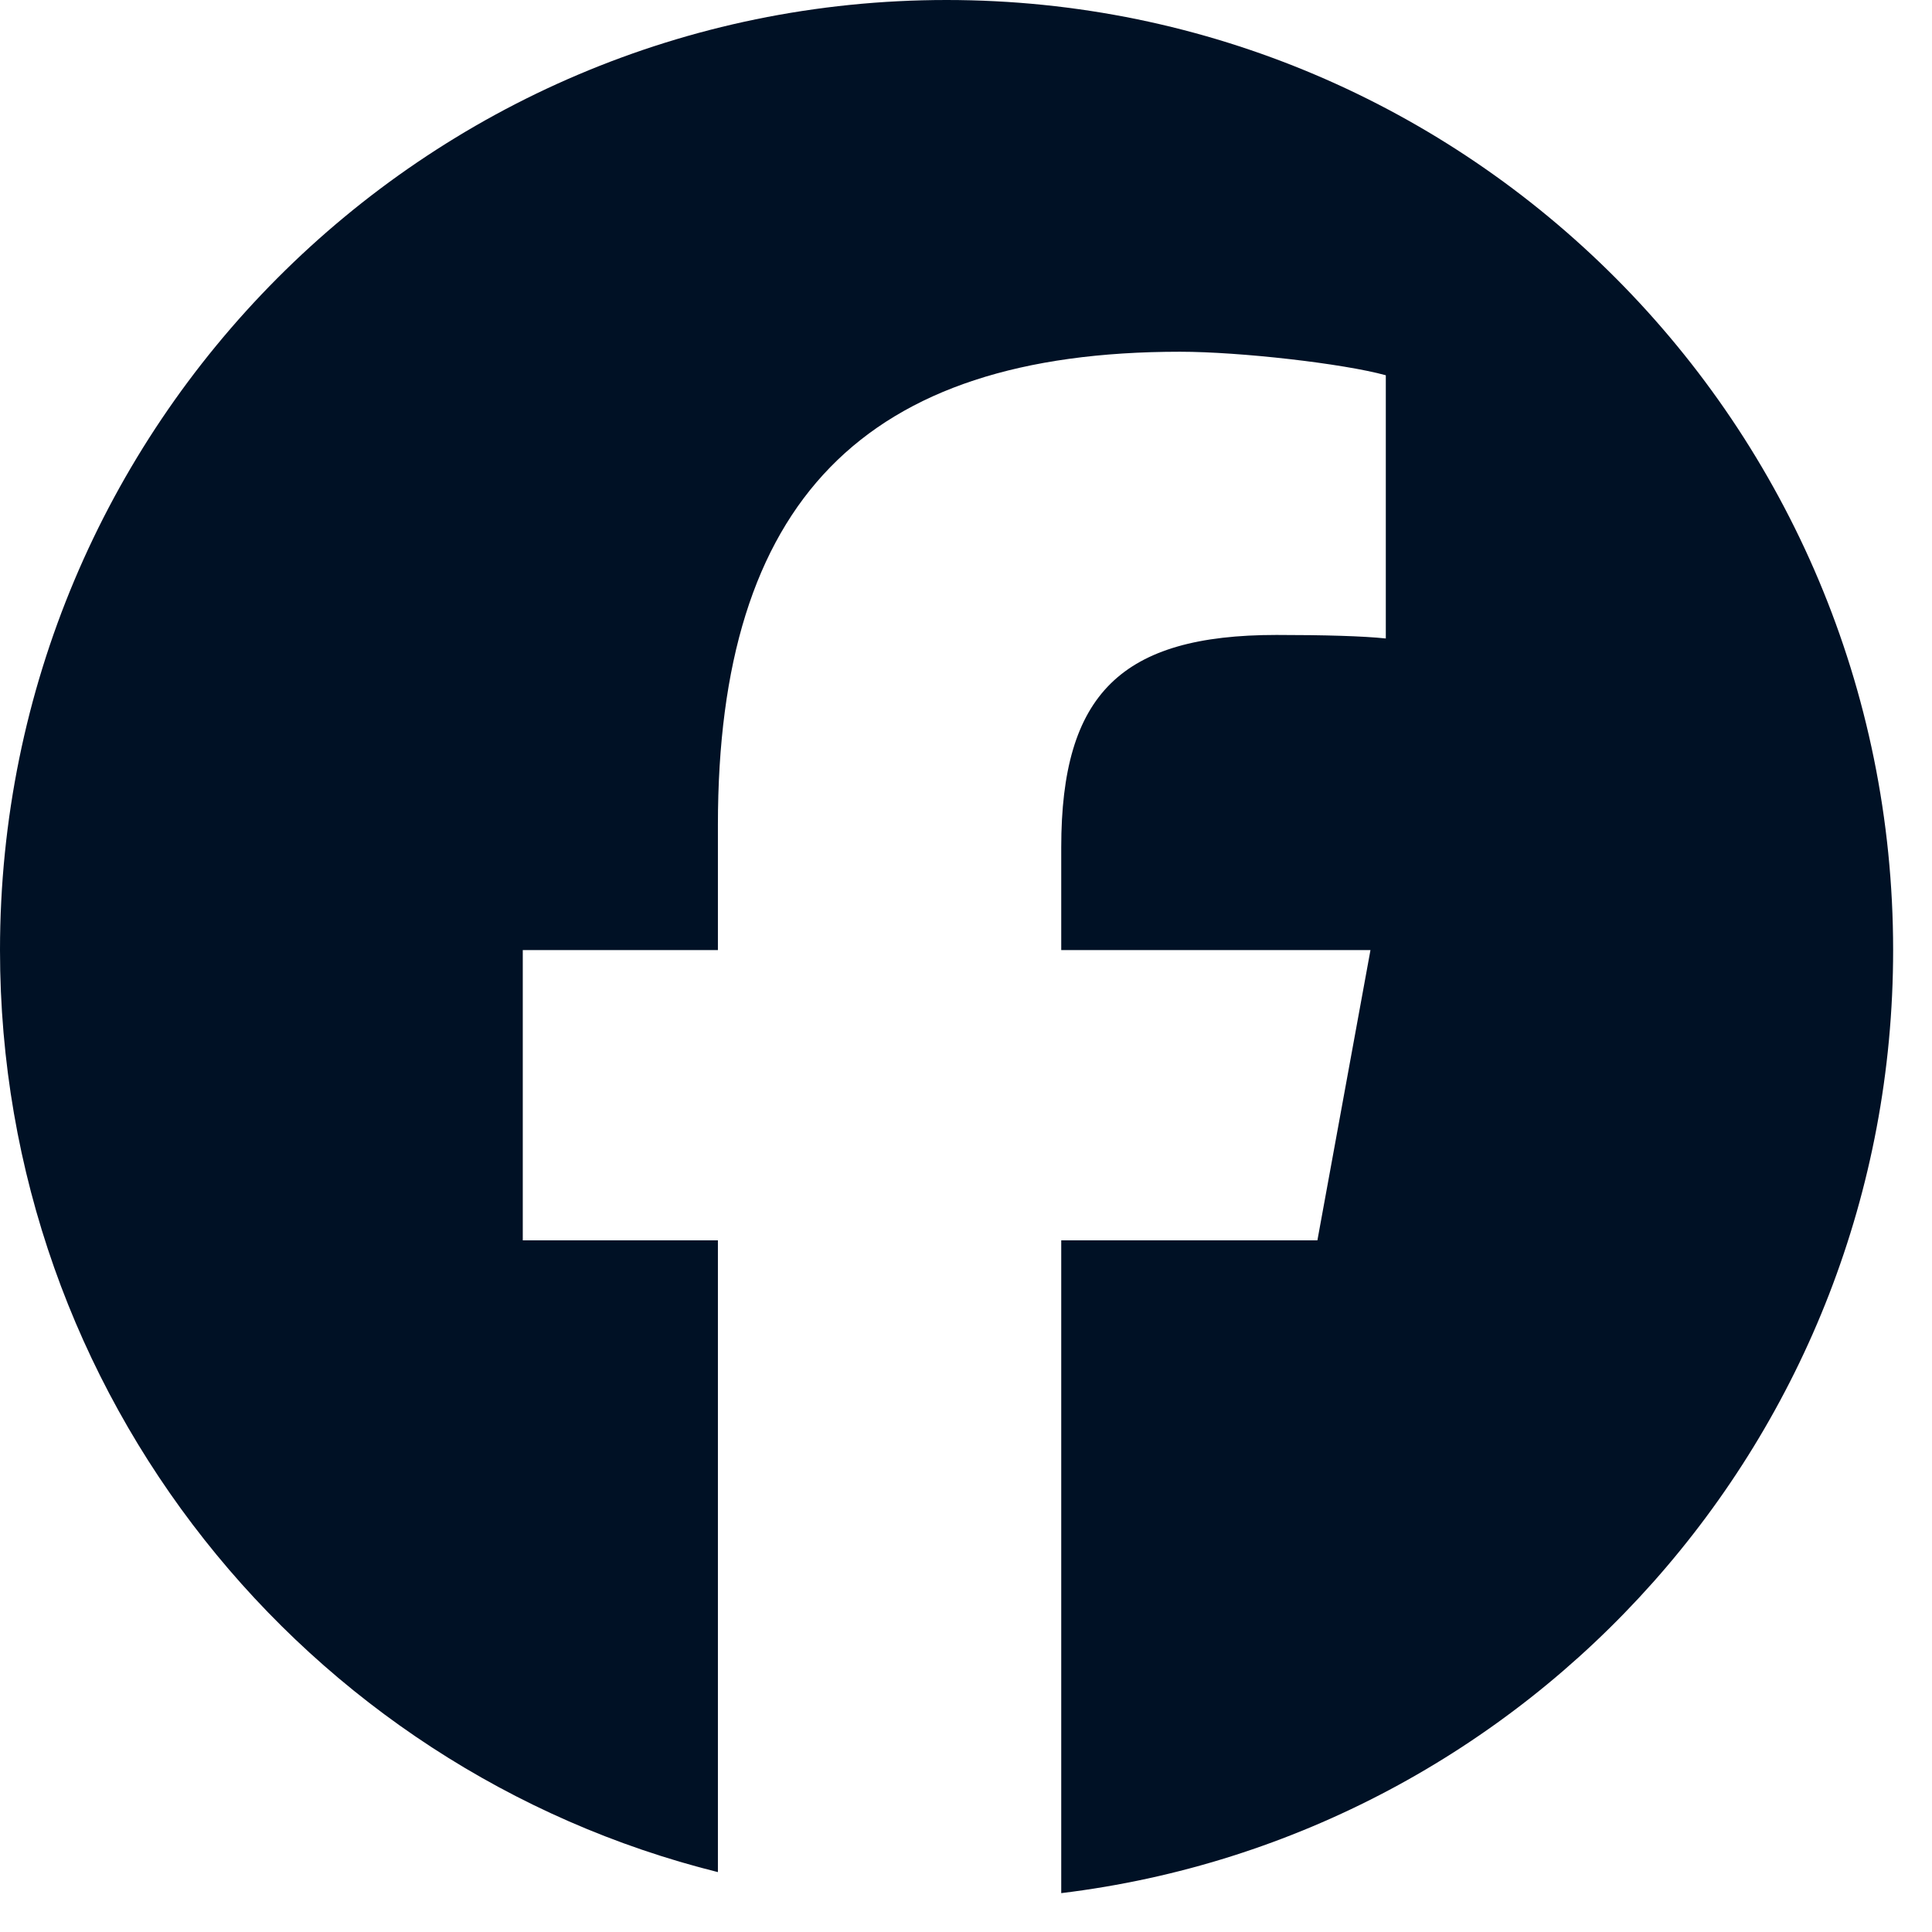
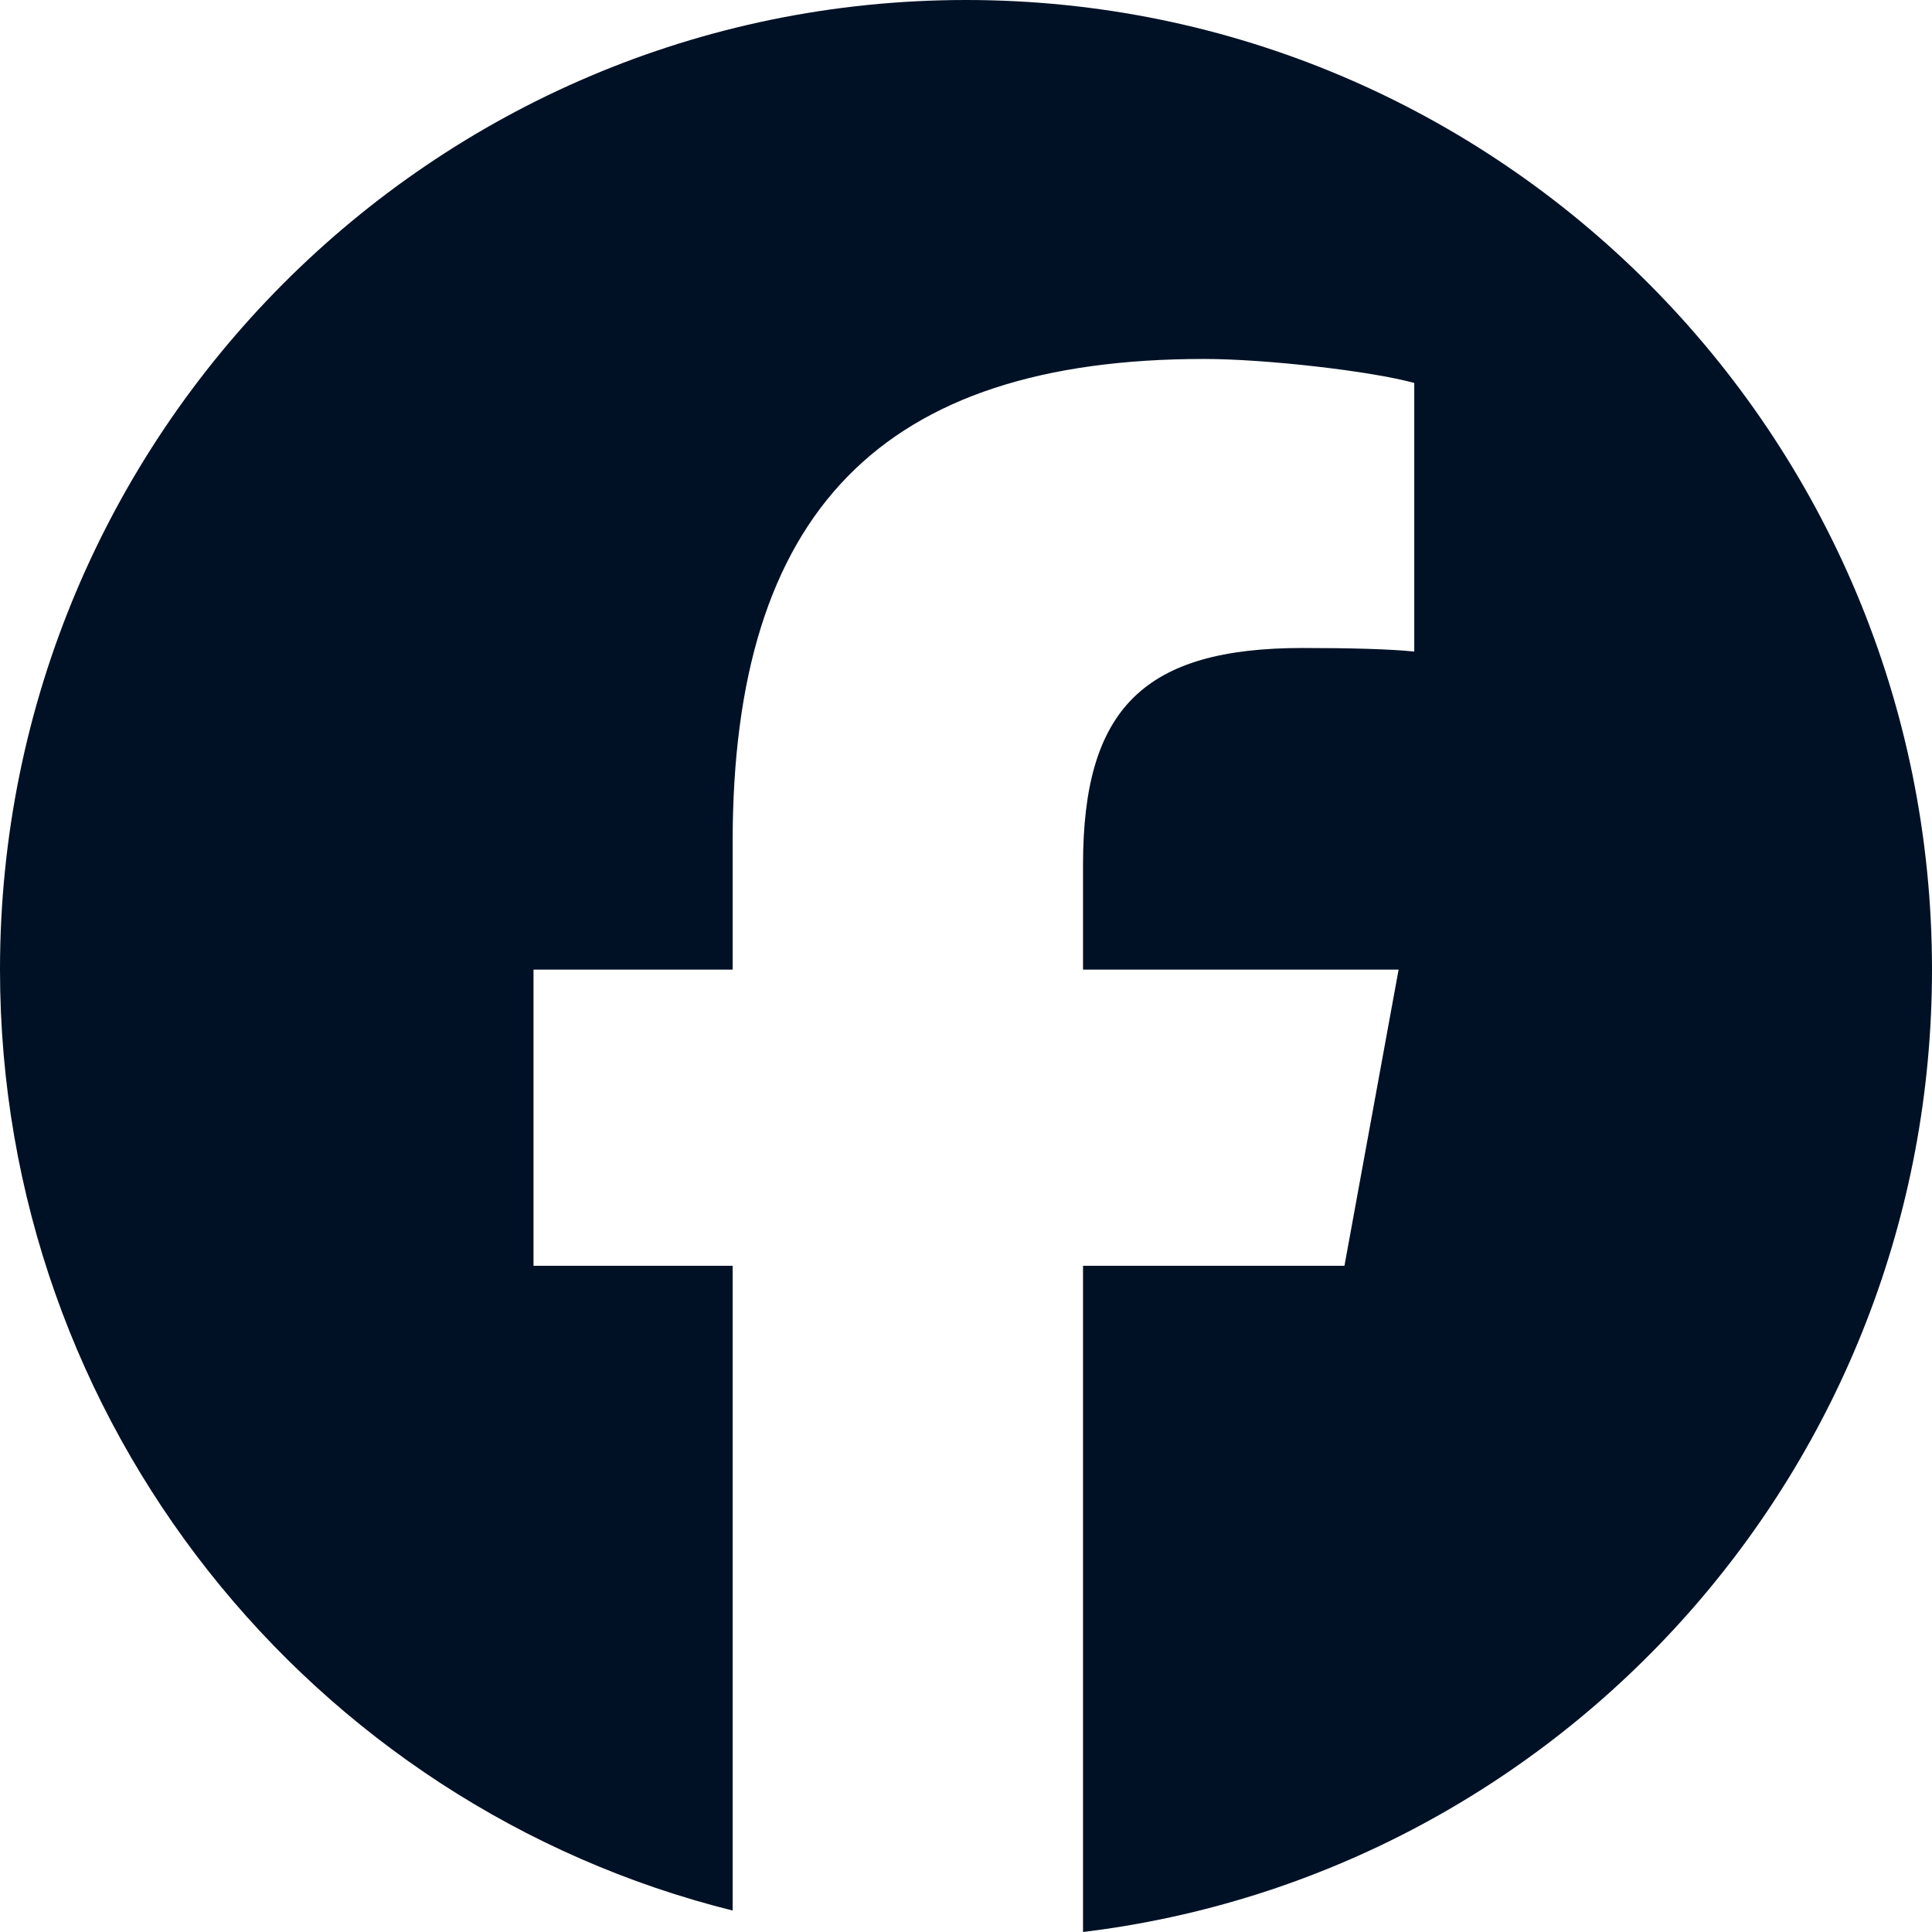
- <svg xmlns="http://www.w3.org/2000/svg" width="17" height="17" viewBox="0 0 17 17" fill="none">
-   <path d="M16.658 8.36C16.658 3.743 12.929 0 8.329 0C3.729 0 0 3.743 0 8.36C0 12.28 2.689 15.569 6.317 16.473V10.914H4.6V8.36H6.317V7.259C6.317 4.414 7.6 3.095 10.383 3.095C10.911 3.095 11.821 3.199 12.194 3.302V5.618C11.997 5.597 11.656 5.587 11.232 5.587C9.866 5.587 9.338 6.106 9.338 7.456V8.36H12.059L11.592 10.914H9.338V16.658C13.462 16.158 16.658 12.634 16.658 8.36Z" fill="#001125" />
+ <svg xmlns="http://www.w3.org/2000/svg" preserveAspectRatio="none" overflow="visible" style="display: block;" width="16.658" height="16.658" viewBox="0 0 16.658 16.658" fill="none">
+   <path id="Facebook Icon" d="M16.658 8.36C16.658 3.743 12.929 0 8.329 0C3.729 0 0 3.743 0 8.36C0 12.28 2.689 15.569 6.317 16.473V10.914H4.6V8.36H6.317V7.259C6.317 4.414 7.6 3.095 10.383 3.095C10.911 3.095 11.821 3.199 12.194 3.302V5.618C11.997 5.597 11.656 5.587 11.232 5.587C9.866 5.587 9.338 6.106 9.338 7.456V8.36H12.059L11.592 10.914H9.338V16.658C13.462 16.158 16.658 12.634 16.658 8.36Z" fill="#001125" />
</svg>
